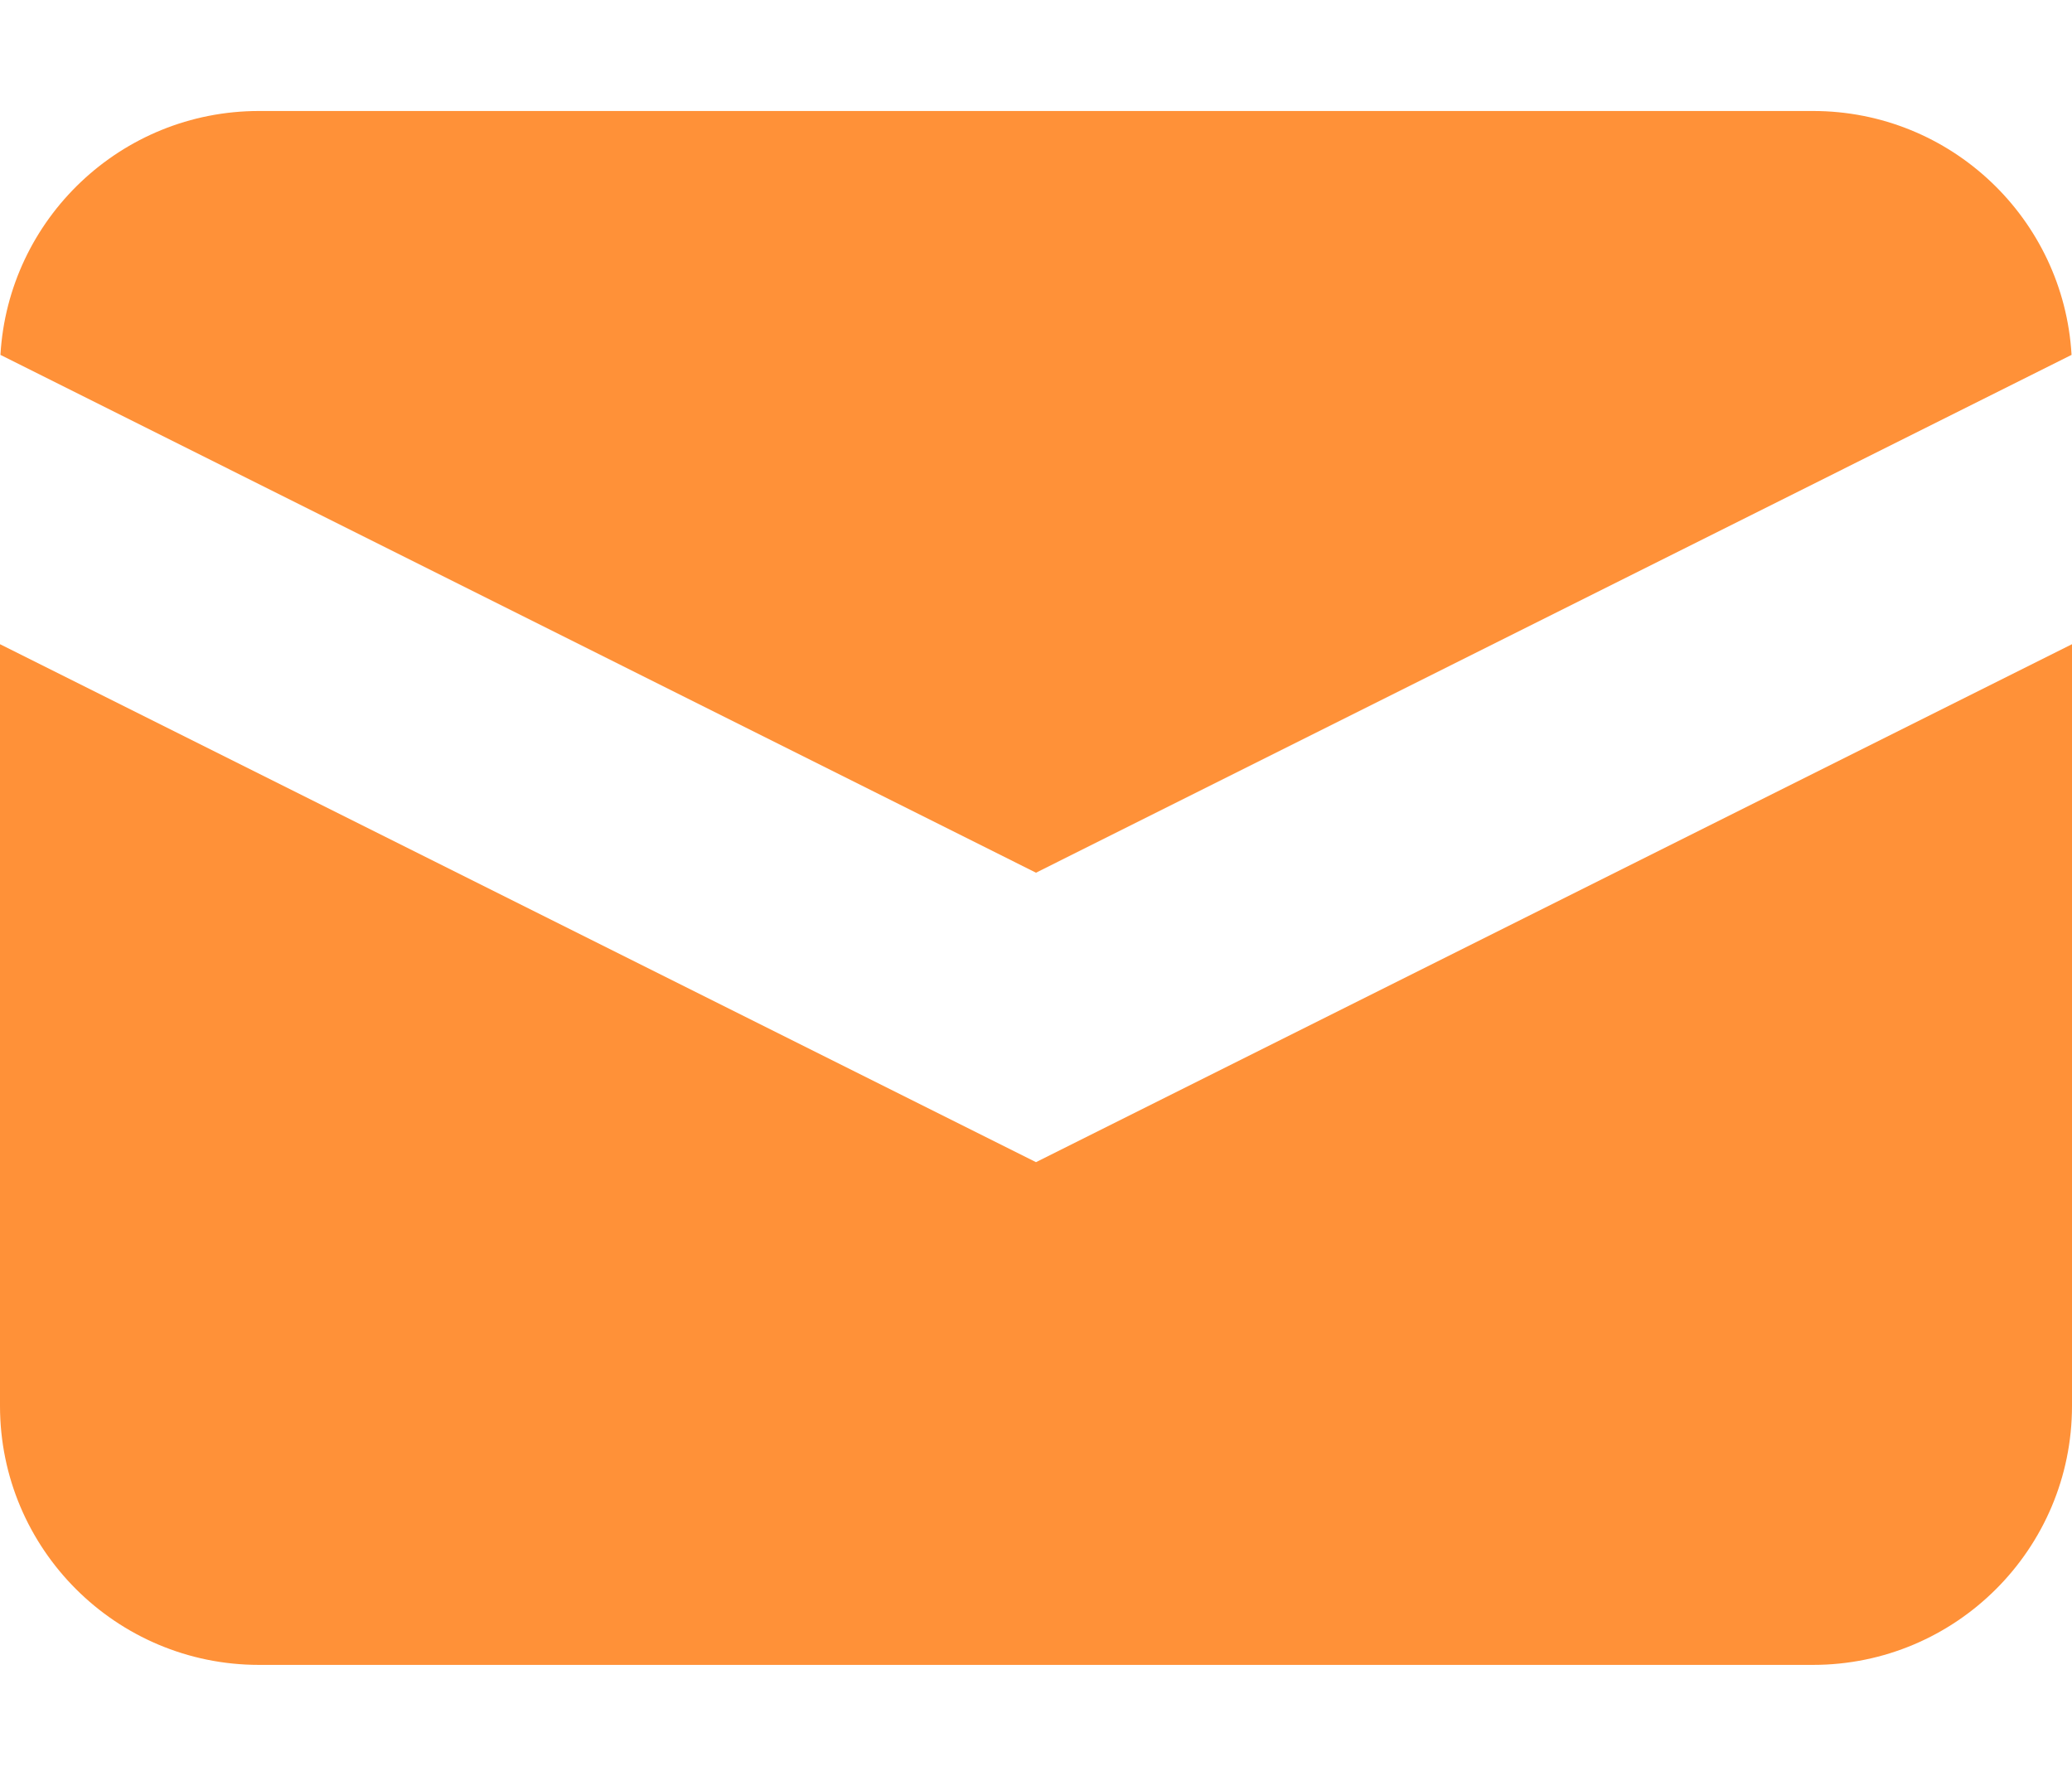
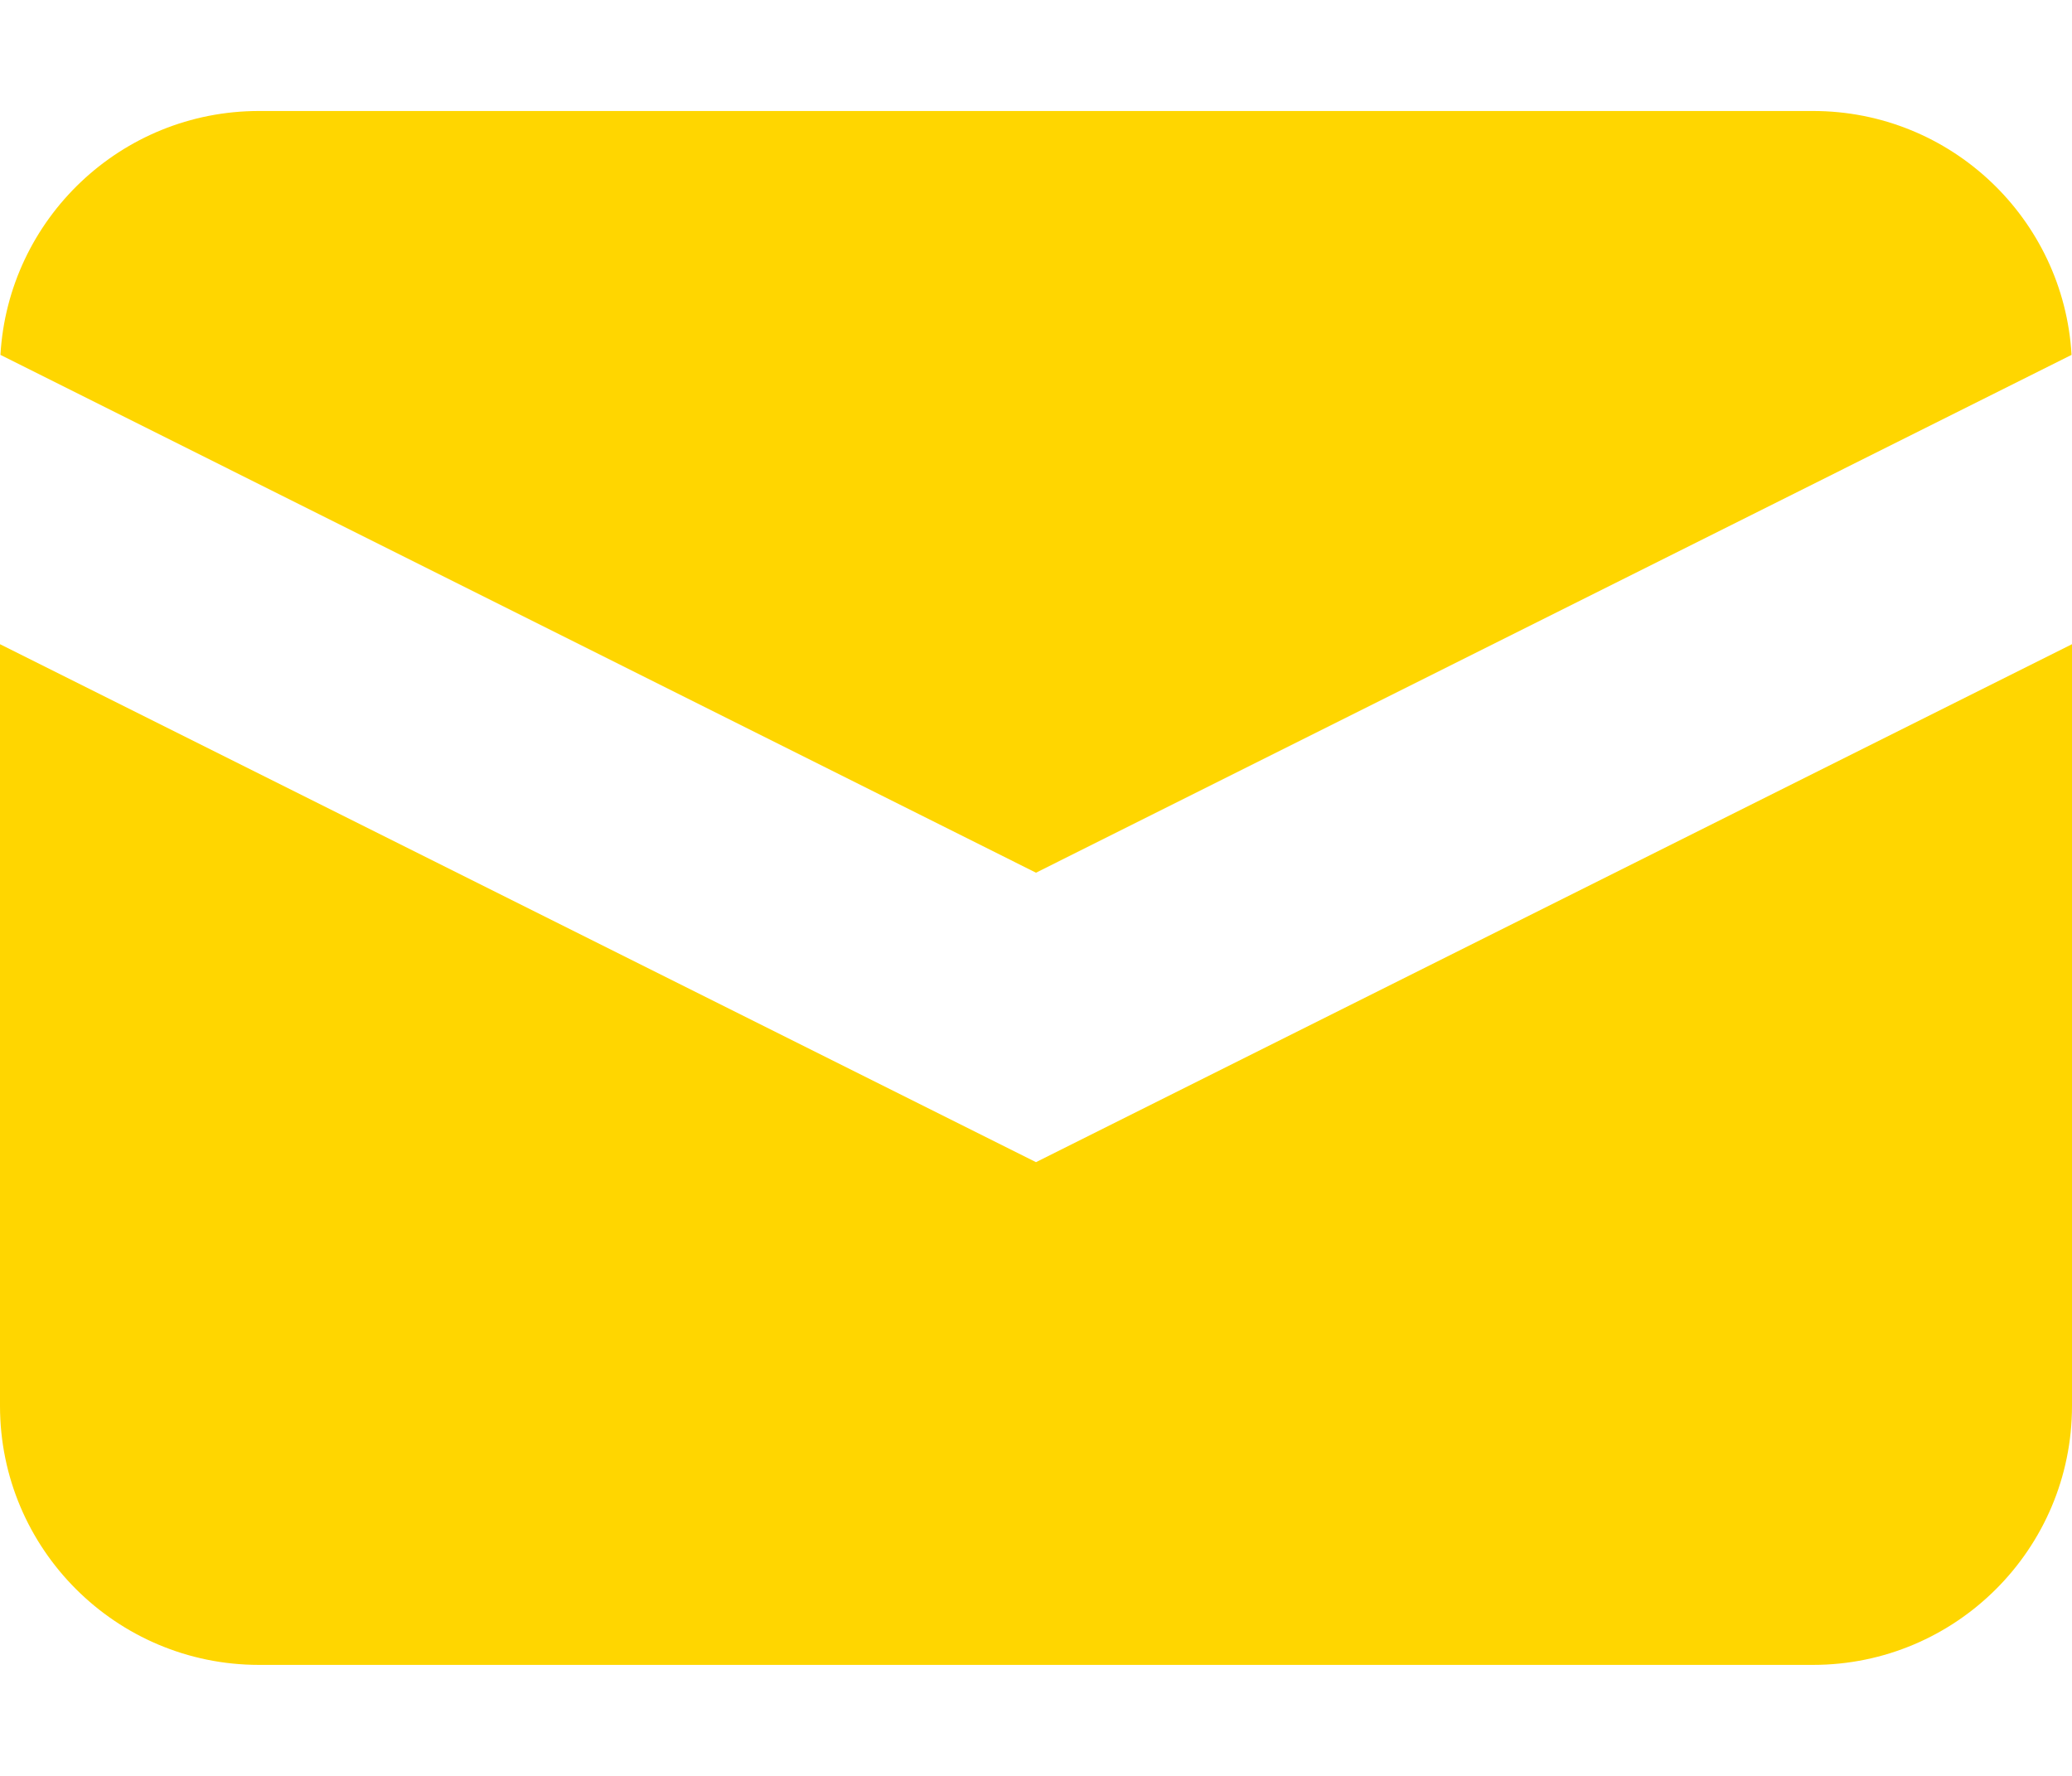
<svg xmlns="http://www.w3.org/2000/svg" width="14" height="12" viewBox="0 0 14 12" fill="none">
-   <path d="M0.003 2.398L7 5.897L13.997 2.398C13.944 1.479 13.182 0.75 12.25 0.75H1.75C0.818 0.75 0.056 1.479 0.003 2.398Z" fill="#FF9138" />
-   <path d="M14 4.353L7 7.853L0 4.353V9.5C0 10.466 0.784 11.25 1.75 11.25H12.25C13.216 11.25 14 10.466 14 9.5V4.353Z" fill="#FF9138" />
+   <path d="M0.003 2.398L7 5.897L13.997 2.398C13.944 1.479 13.182 0.75 12.25 0.75H1.75C0.818 0.75 0.056 1.479 0.003 2.398Z" fill="#FFD600" />
+   <path d="M14 4.353L7 7.853L0 4.353V9.5C0 10.466 0.784 11.25 1.75 11.25H12.25C13.216 11.25 14 10.466 14 9.5V4.353Z" fill="#FFD600" />
</svg>
